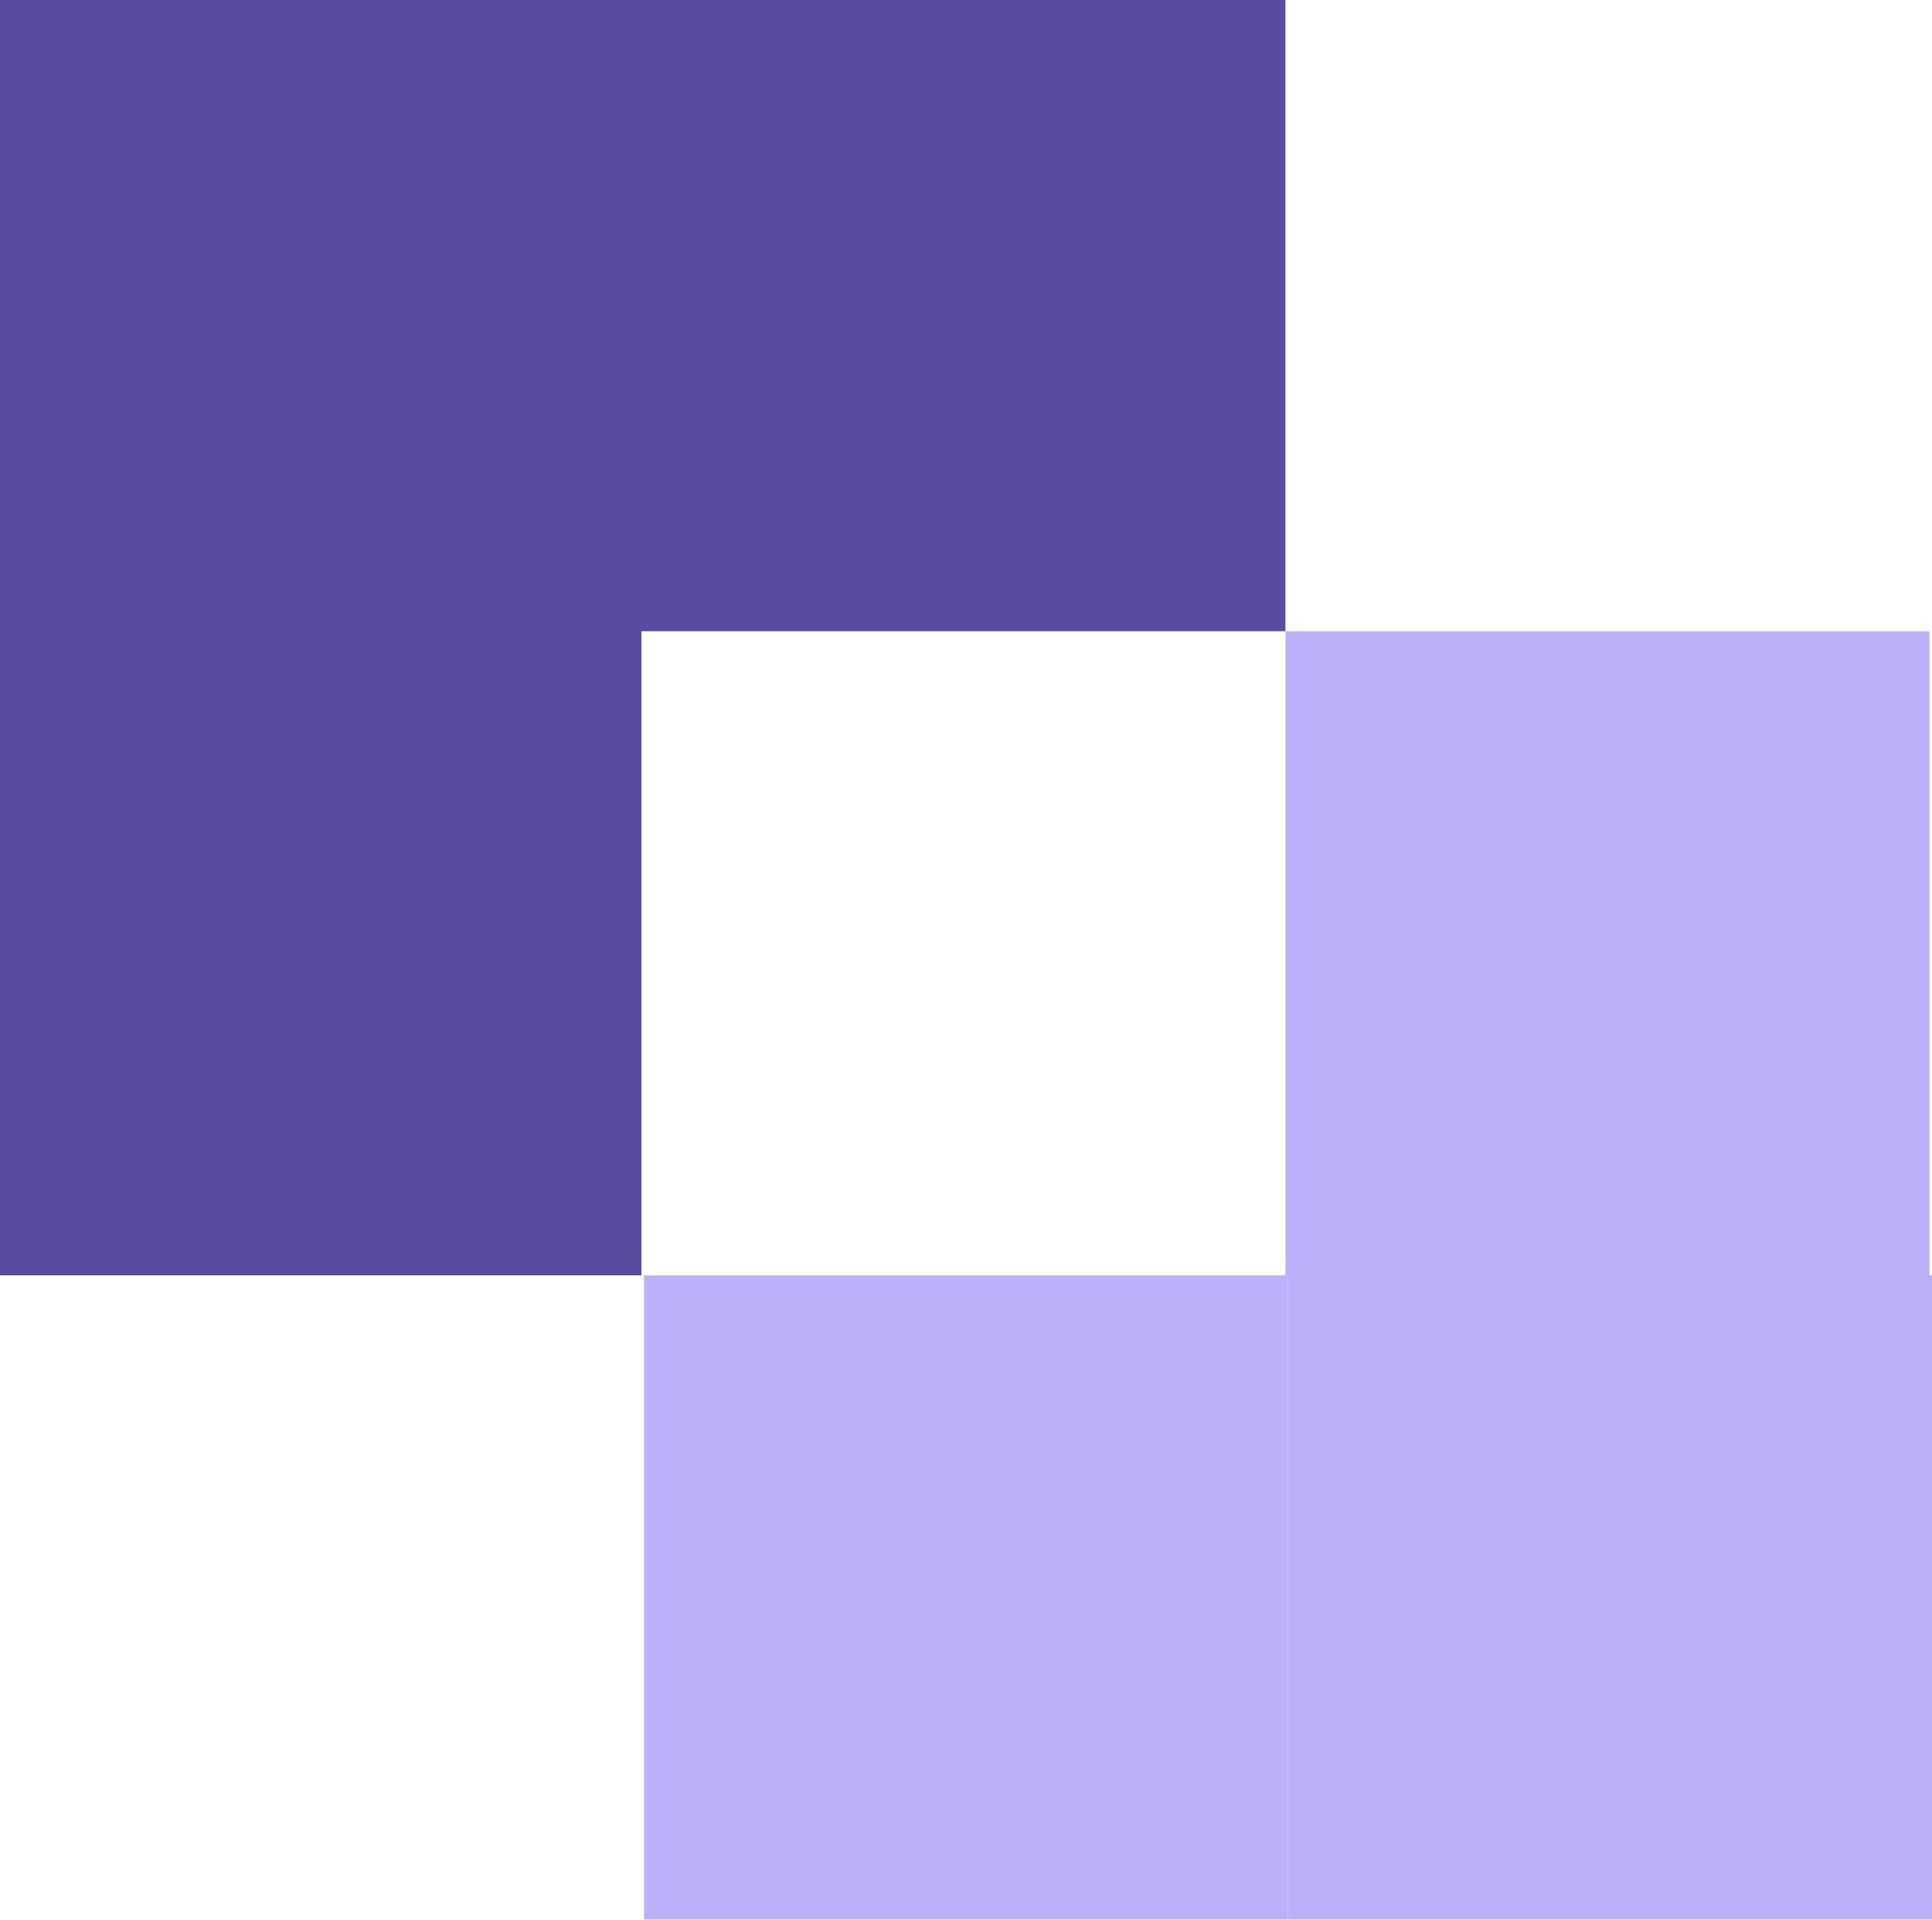
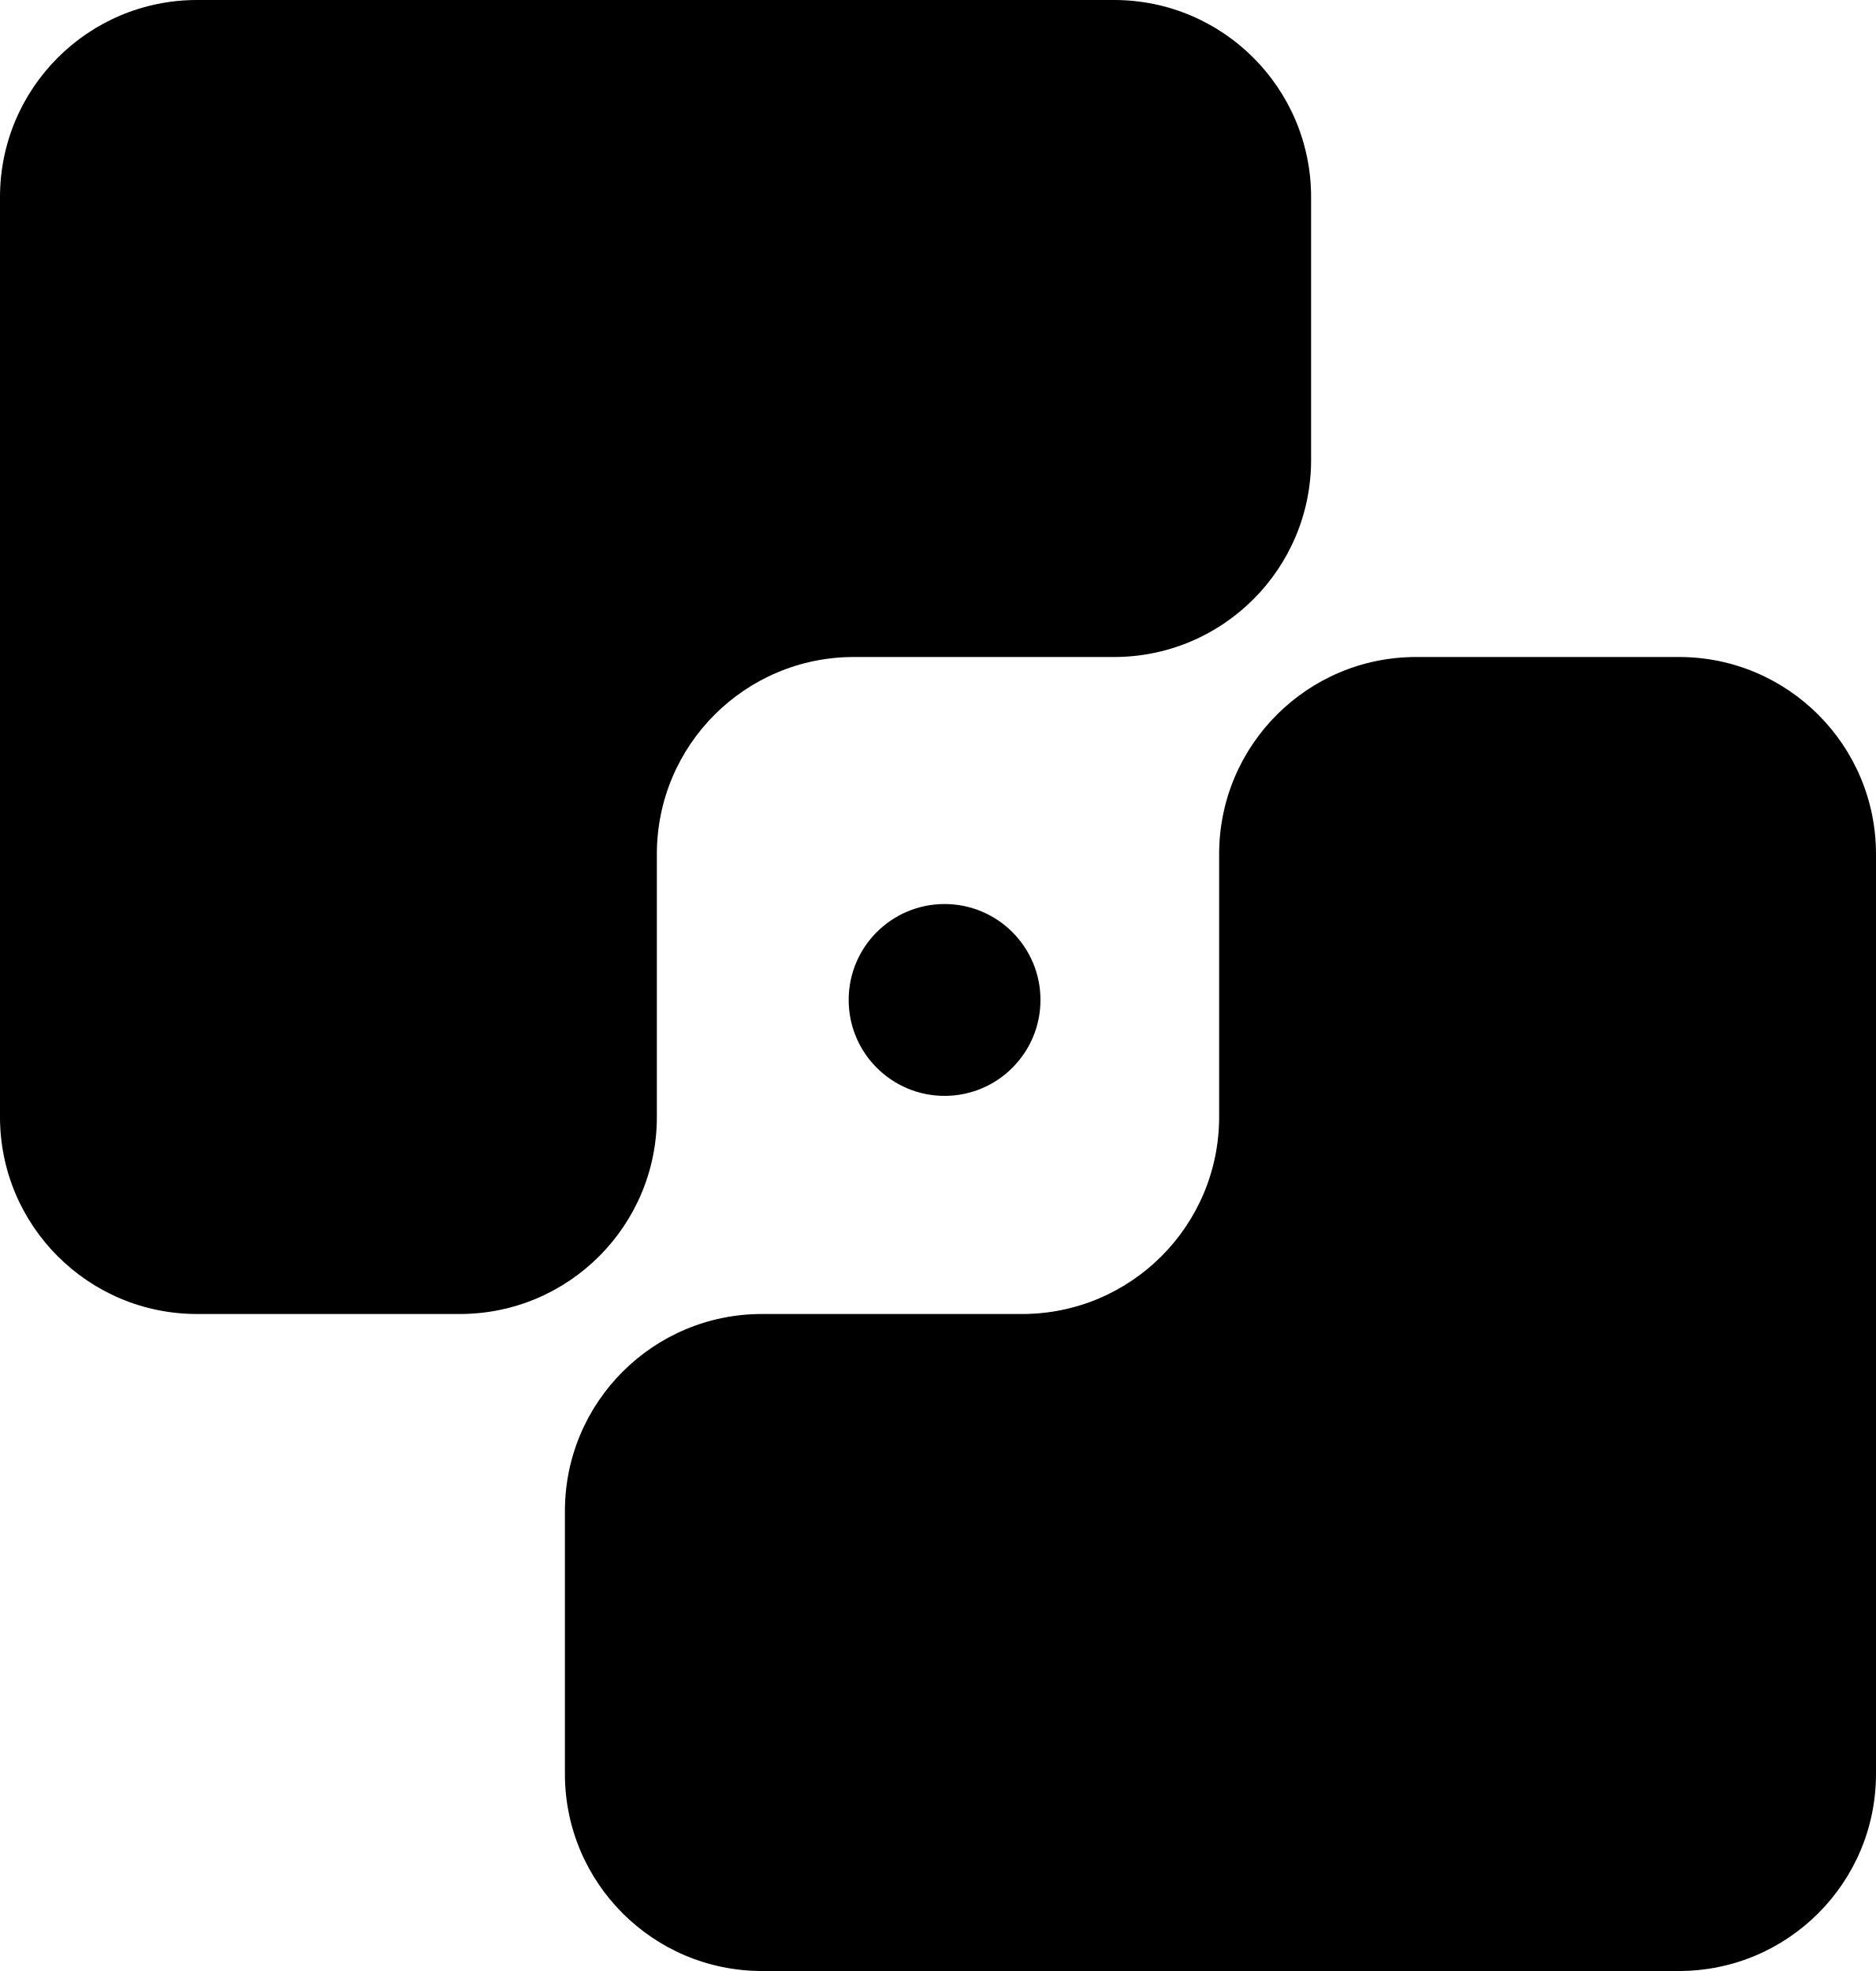
- <svg xmlns="http://www.w3.org/2000/svg" width="750" height="745" viewBox="0 0 750 745" fill="none">
-   <path fill-rule="evenodd" clip-rule="evenodd" d="M499 0H0V495H249V245H499V0Z" fill="#584CA2" />
-   <rect x="750" y="745" width="250" height="250" transform="rotate(180 750 745)" fill="#BBB1FB" />
-   <rect x="749" y="495" width="250" height="250" transform="rotate(180 749 495)" fill="#BBB1FB" />
-   <rect x="500" y="745" width="250" height="250" transform="rotate(180 500 745)" fill="#BBB1FB" />
+ <svg xmlns="http://www.w3.org/2000/svg" width="714" height="750" viewBox="0 0 714 750" fill="none">
+   <path fill-rule="evenodd" clip-rule="evenodd" d="M714 675C714 716.421 680.422 750 639 750L465 750H464.001H290.001C248.579 750 215.001 716.421 215.001 675L215.001 575C215.001 533.579 248.579 500 290.001 500H389.001C430.422 500 464.001 466.421 464.001 425L464.001 325C464.001 283.579 497.579 250 539.001 250L639 250C680.422 250 714 283.579 714 325L714 500V675Z" fill="black" />
+   <path fill-rule="evenodd" clip-rule="evenodd" d="M0 75C0 33.579 33.579 0 75 0L249 0L250 0L424 0C465.421 0 499 33.579 499 75V175C499 216.421 465.421 250 424 250H325C283.579 250 250 283.579 250 325V425C250 466.421 216.421 500 175 500H75C33.579 500 0 466.421 0 425L0 250L0 75Z" fill="black" />
+   <circle cx="359.5" cy="380.5" r="36.5" fill="black" />
</svg>
